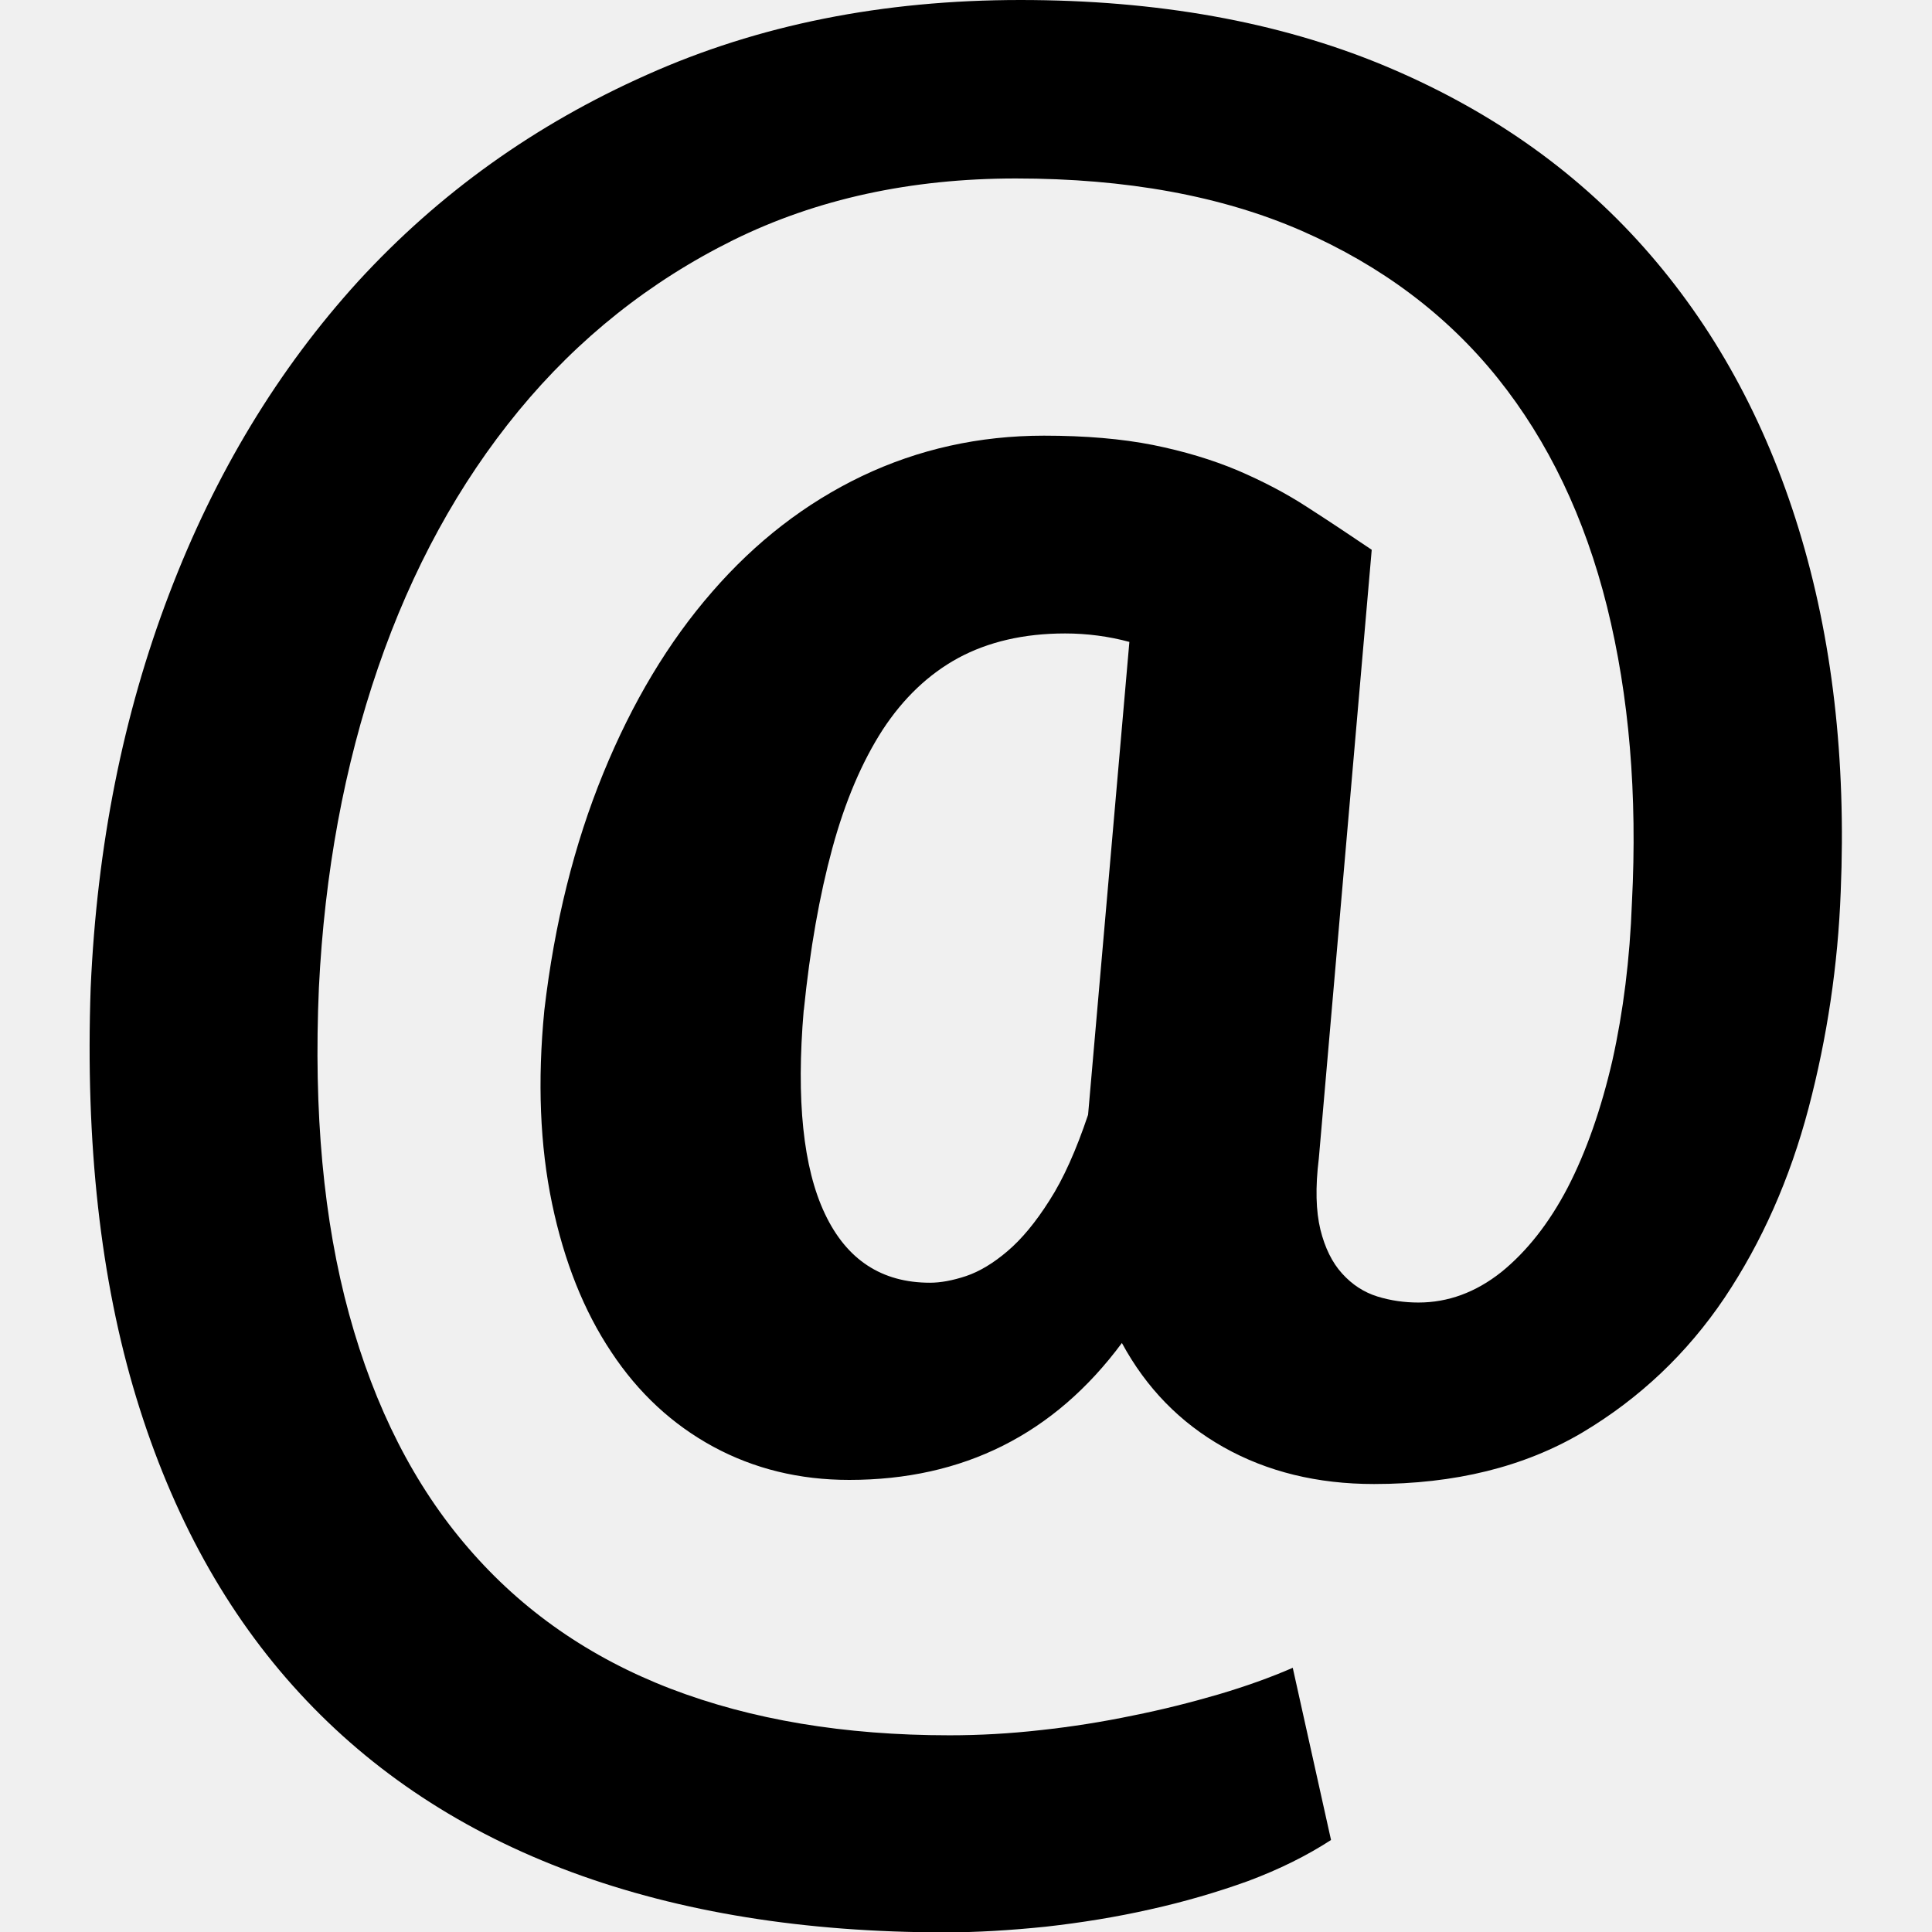
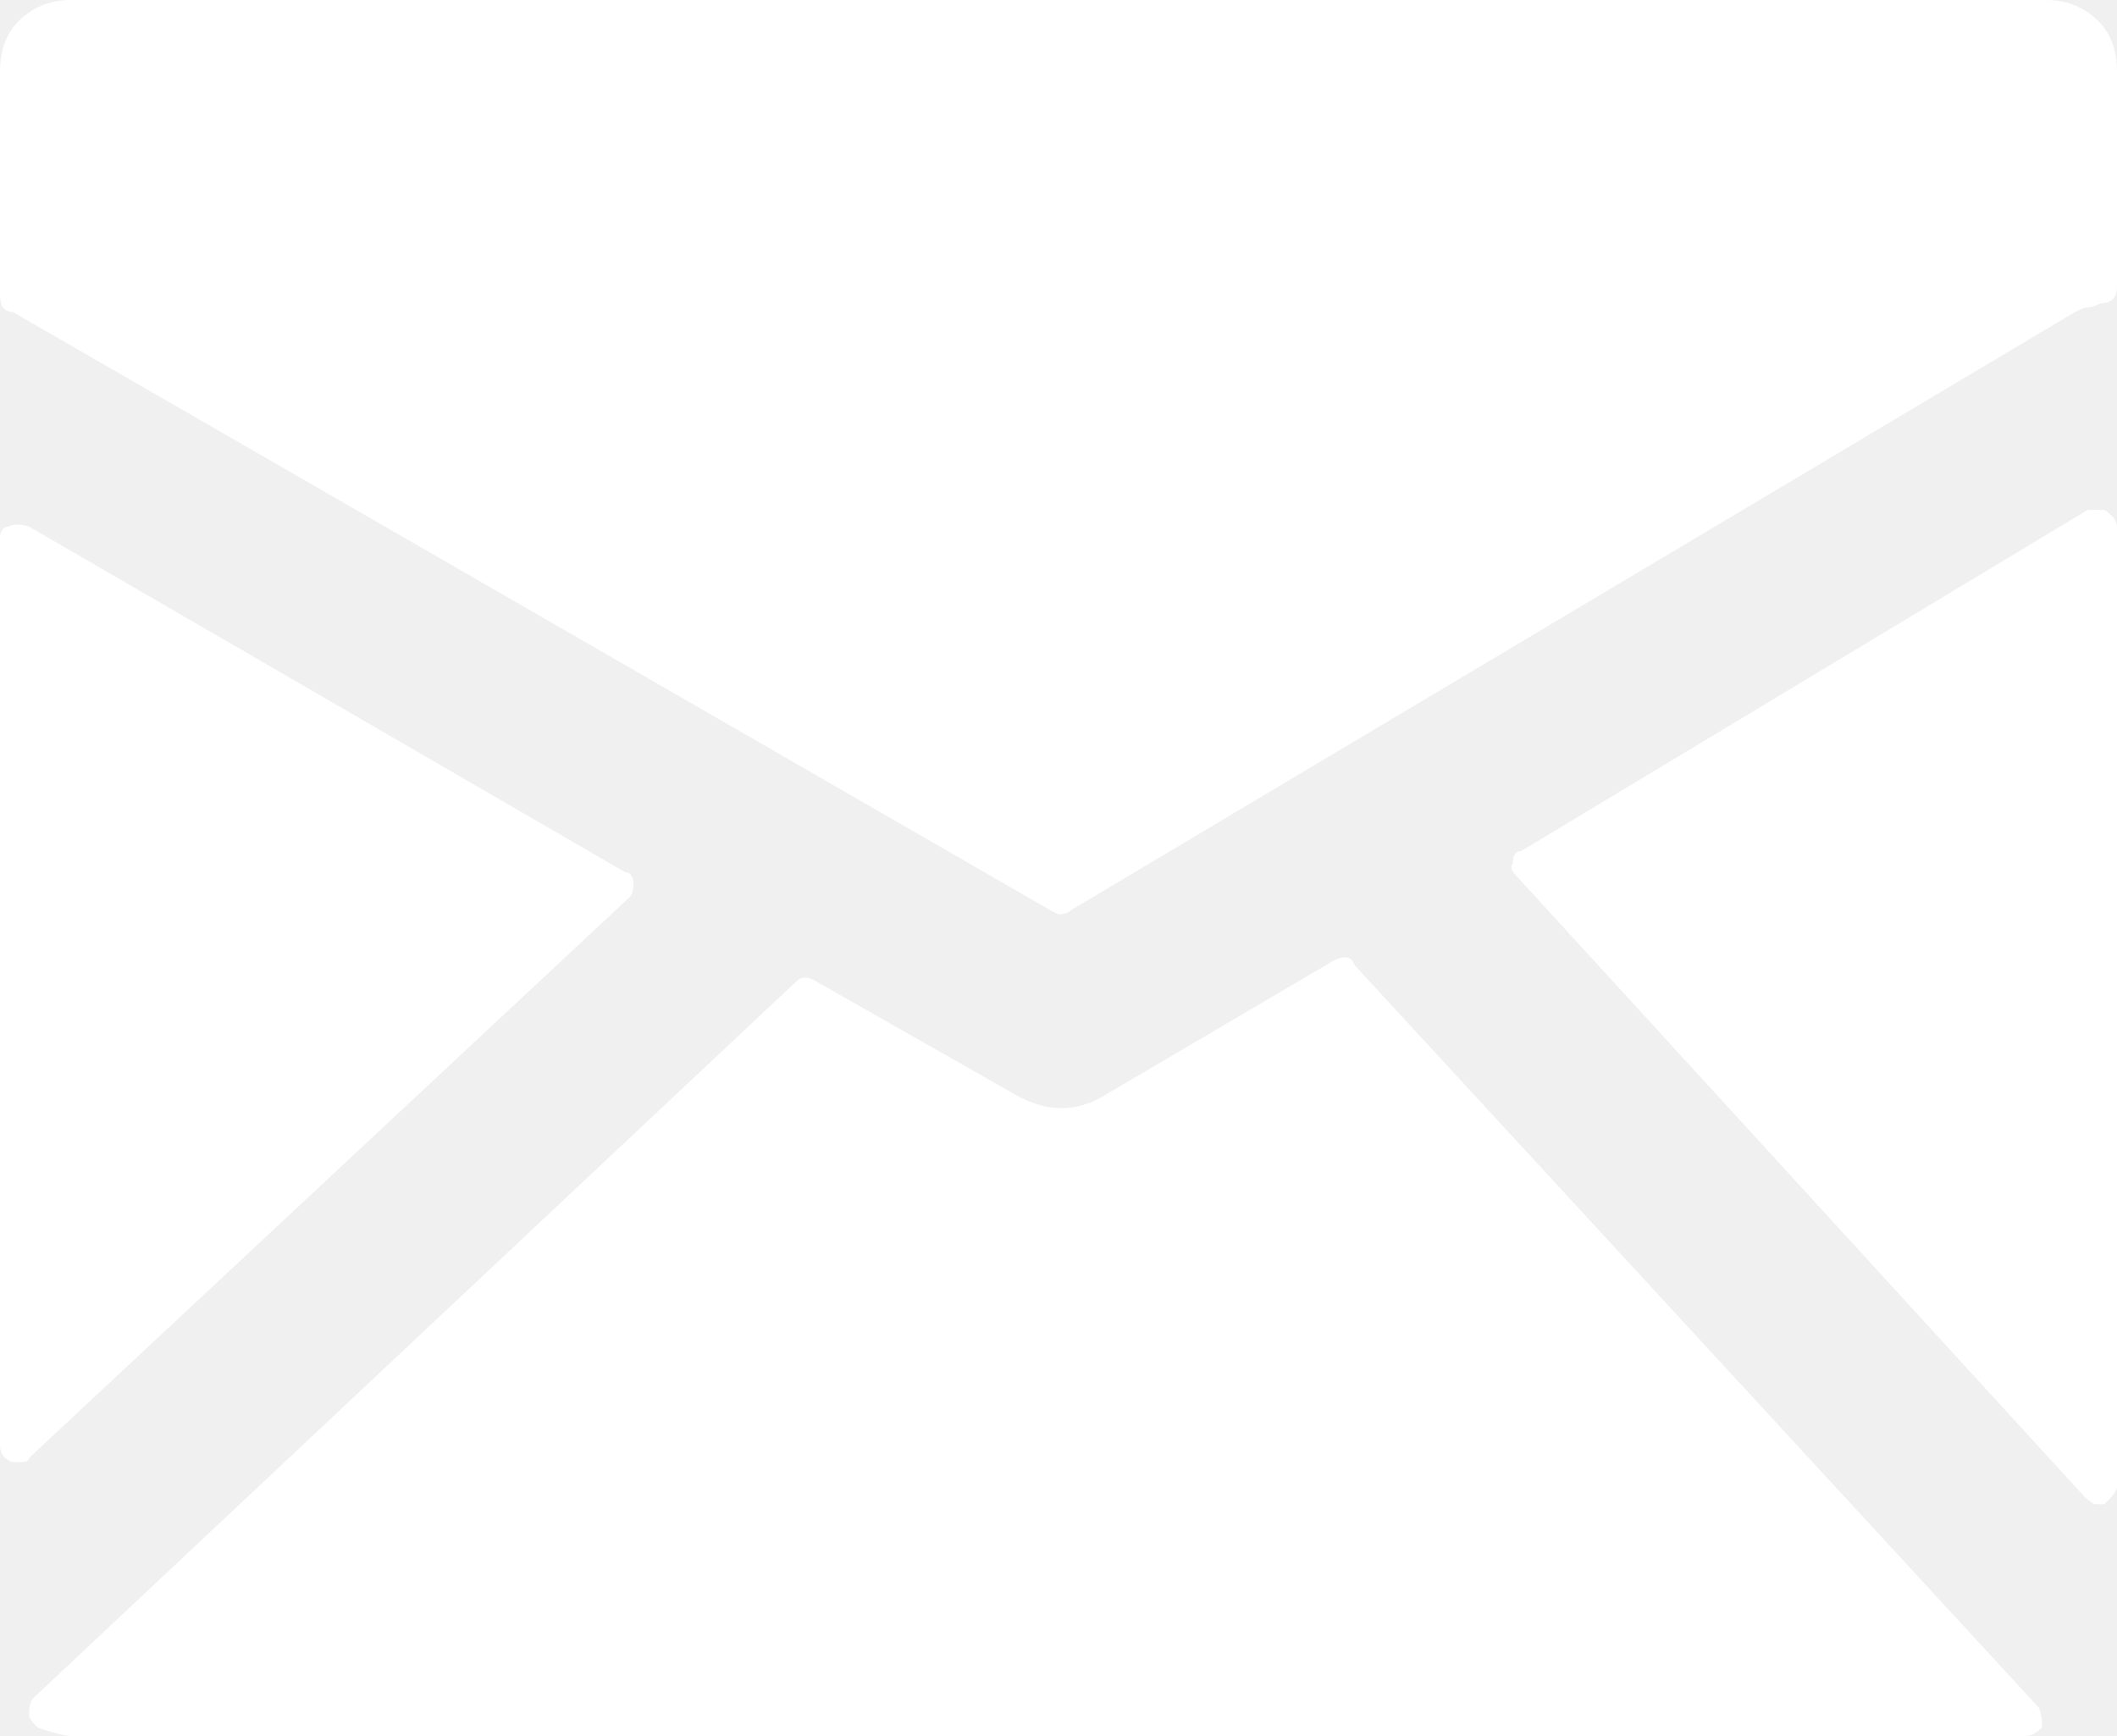
- <svg xmlns="http://www.w3.org/2000/svg" viewBox="0 0 16 16" fill-rule="evenodd" clip-rule="evenodd" stroke-linejoin="round" stroke-miterlimit="1.414">
-   <path d="M15.244 7.386c-.023.607-.112 1.204-.266 1.79-.155.587-.387 1.11-.696 1.572-.31.46-.703.833-1.18 1.117-.48.283-1.053.425-1.723.425-.47 0-.885-.102-1.246-.305-.36-.203-.64-.49-.842-.863-.56.756-1.314 1.134-2.258 1.134-.413 0-.788-.092-1.126-.275-.337-.183-.62-.444-.845-.785-.227-.34-.39-.75-.49-1.228-.1-.478-.122-1.012-.064-1.602.084-.72.248-1.376.488-1.962.24-.587.54-1.088.902-1.503.36-.415.774-.735 1.24-.958.468-.223.97-.335 1.508-.335.344 0 .644.026.902.077.258.052.49.122.7.21.21.09.402.19.58.306.177.114.355.232.532.352l-.438 5.04c-.03.242-.024.438.013.59.037.15.097.273.18.364.083.092.18.155.292.19.11.034.224.05.34.05.245 0 .474-.084.686-.252.21-.17.395-.403.55-.7.154-.298.277-.65.37-1.052.09-.404.145-.84.162-1.31.046-.893-.023-1.71-.206-2.448-.184-.738-.486-1.37-.906-1.894-.42-.523-.962-.93-1.624-1.22-.66-.288-1.45-.433-2.366-.433-.87 0-1.65.17-2.34.51-.69.342-1.283.813-1.778 1.414-.495.602-.883 1.31-1.164 2.127-.28.815-.443 1.7-.49 2.65-.045 1.03.038 1.93.25 2.704.212.774.54 1.42.988 1.938.446.518 1.004.906 1.674 1.164.67.257 1.44.386 2.31.386.247 0 .5-.014.756-.043.258-.028.51-.068.76-.12.25-.05.487-.11.713-.176.226-.067.43-.14.614-.22l.317 1.426c-.2.13-.43.244-.687.34-.258.093-.528.172-.812.235-.283.064-.57.11-.863.143-.292.03-.57.047-.833.047-1.162 0-2.193-.166-3.092-.498-.898-.332-1.65-.826-2.254-1.482-.604-.655-1.055-1.47-1.353-2.447-.297-.976-.423-2.11-.378-3.397.052-1.174.268-2.26.65-3.26.38-.998.902-1.86 1.566-2.59C3.636 1.6 4.43 1.032 5.356.62 6.28.206 7.31 0 8.45 0c1.134 0 2.133.18 2.998.537.864.358 1.586.86 2.164 1.51.578.65 1.006 1.428 1.284 2.333.278.905.394 1.907.348 3.006zm-8.588.98c-.063.743-.005 1.306.176 1.687.18.38.47.57.87.57.087 0 .186-.018.298-.055.11-.037.226-.106.343-.206.118-.1.234-.24.348-.42.116-.18.222-.418.32-.71l.342-3.916c-.17-.046-.35-.07-.532-.07-.344 0-.638.07-.885.203-.246.134-.455.333-.627.596-.17.264-.31.59-.416.98-.106.39-.185.835-.236 1.34z" fill-rule="nonzero" />
+ <svg xmlns="http://www.w3.org/2000/svg" width="50px" height="41px" viewBox="0 0 50 41" version="1.1">
+   <defs />
+   <g id="mobile" stroke="none" stroke-width="1" fill="none" fill-rule="evenodd">
+     <g id="iPhone-6" transform="translate(-542, -1078)" fill="#FFFFFF">
+       <g id="social" transform="translate(141, 1056)">
+         <g id="linkedin" transform="translate(384, 0)">
+           <path d="M65.326,22 L18.673,22 C18.214,22 17.82,22.149 17.492,22.448 C17.164,22.746 17,23.161 17,23.692 L17,28.966 C17,29.231 17.098,29.364 17.295,29.364 L41.803,43.495 L42,43.594 C42.131,43.594 42.23,43.561 42.296,43.495 L66.016,29.364 C66.147,29.298 66.245,29.264 66.311,29.264 C66.376,29.264 66.475,29.231 66.606,29.165 C66.869,29.165 67,29.032 67,28.767 L67,23.692 C67,23.161 66.836,22.746 66.507,22.448 C66.179,22.149 65.786,22 65.326,22 L65.326,22 Z M31.862,43.196 C31.928,43.13 31.96,43.03 31.96,42.898 C31.96,42.698 31.895,42.599 31.764,42.599 L17.689,34.439 C17.492,34.373 17.328,34.373 17.197,34.439 C17.066,34.439 17,34.539 17,34.738 L17,56.133 C17,56.332 17.098,56.465 17.295,56.531 L17.492,56.531 C17.623,56.531 17.689,56.498 17.689,56.431 L31.862,43.196 L31.862,43.196 Z M48.988,44.789 C48.922,44.589 48.758,44.556 48.495,44.689 L43.082,47.873 C42.426,48.272 41.737,48.272 41.015,47.873 L36.291,45.187 C36.094,45.054 35.93,45.054 35.799,45.187 L17.787,62.104 C17.721,62.17 17.688,62.303 17.688,62.502 C17.688,62.568 17.754,62.668 17.885,62.8 C18.279,62.933 18.541,63 18.673,63 L64.834,63 C64.965,63 65.097,62.934 65.228,62.8 C65.228,62.535 65.195,62.37 65.129,62.303 L48.988,44.789 L48.988,44.789 Z M66.704,34.041 L66.311,34.041 L52.925,42.102 C52.795,42.102 52.728,42.201 52.728,42.4 C52.663,42.467 52.696,42.566 52.826,42.698 L66.212,57.327 C66.343,57.46 66.442,57.527 66.507,57.527 L66.704,57.527 C66.902,57.327 67,57.195 67,57.129 L67,34.439 C67,34.306 66.901,34.174 66.704,34.041 L66.704,34.041 Z" id="Shape" />
+         </g>
+       </g>
+     </g>
+   </g>
</svg>
